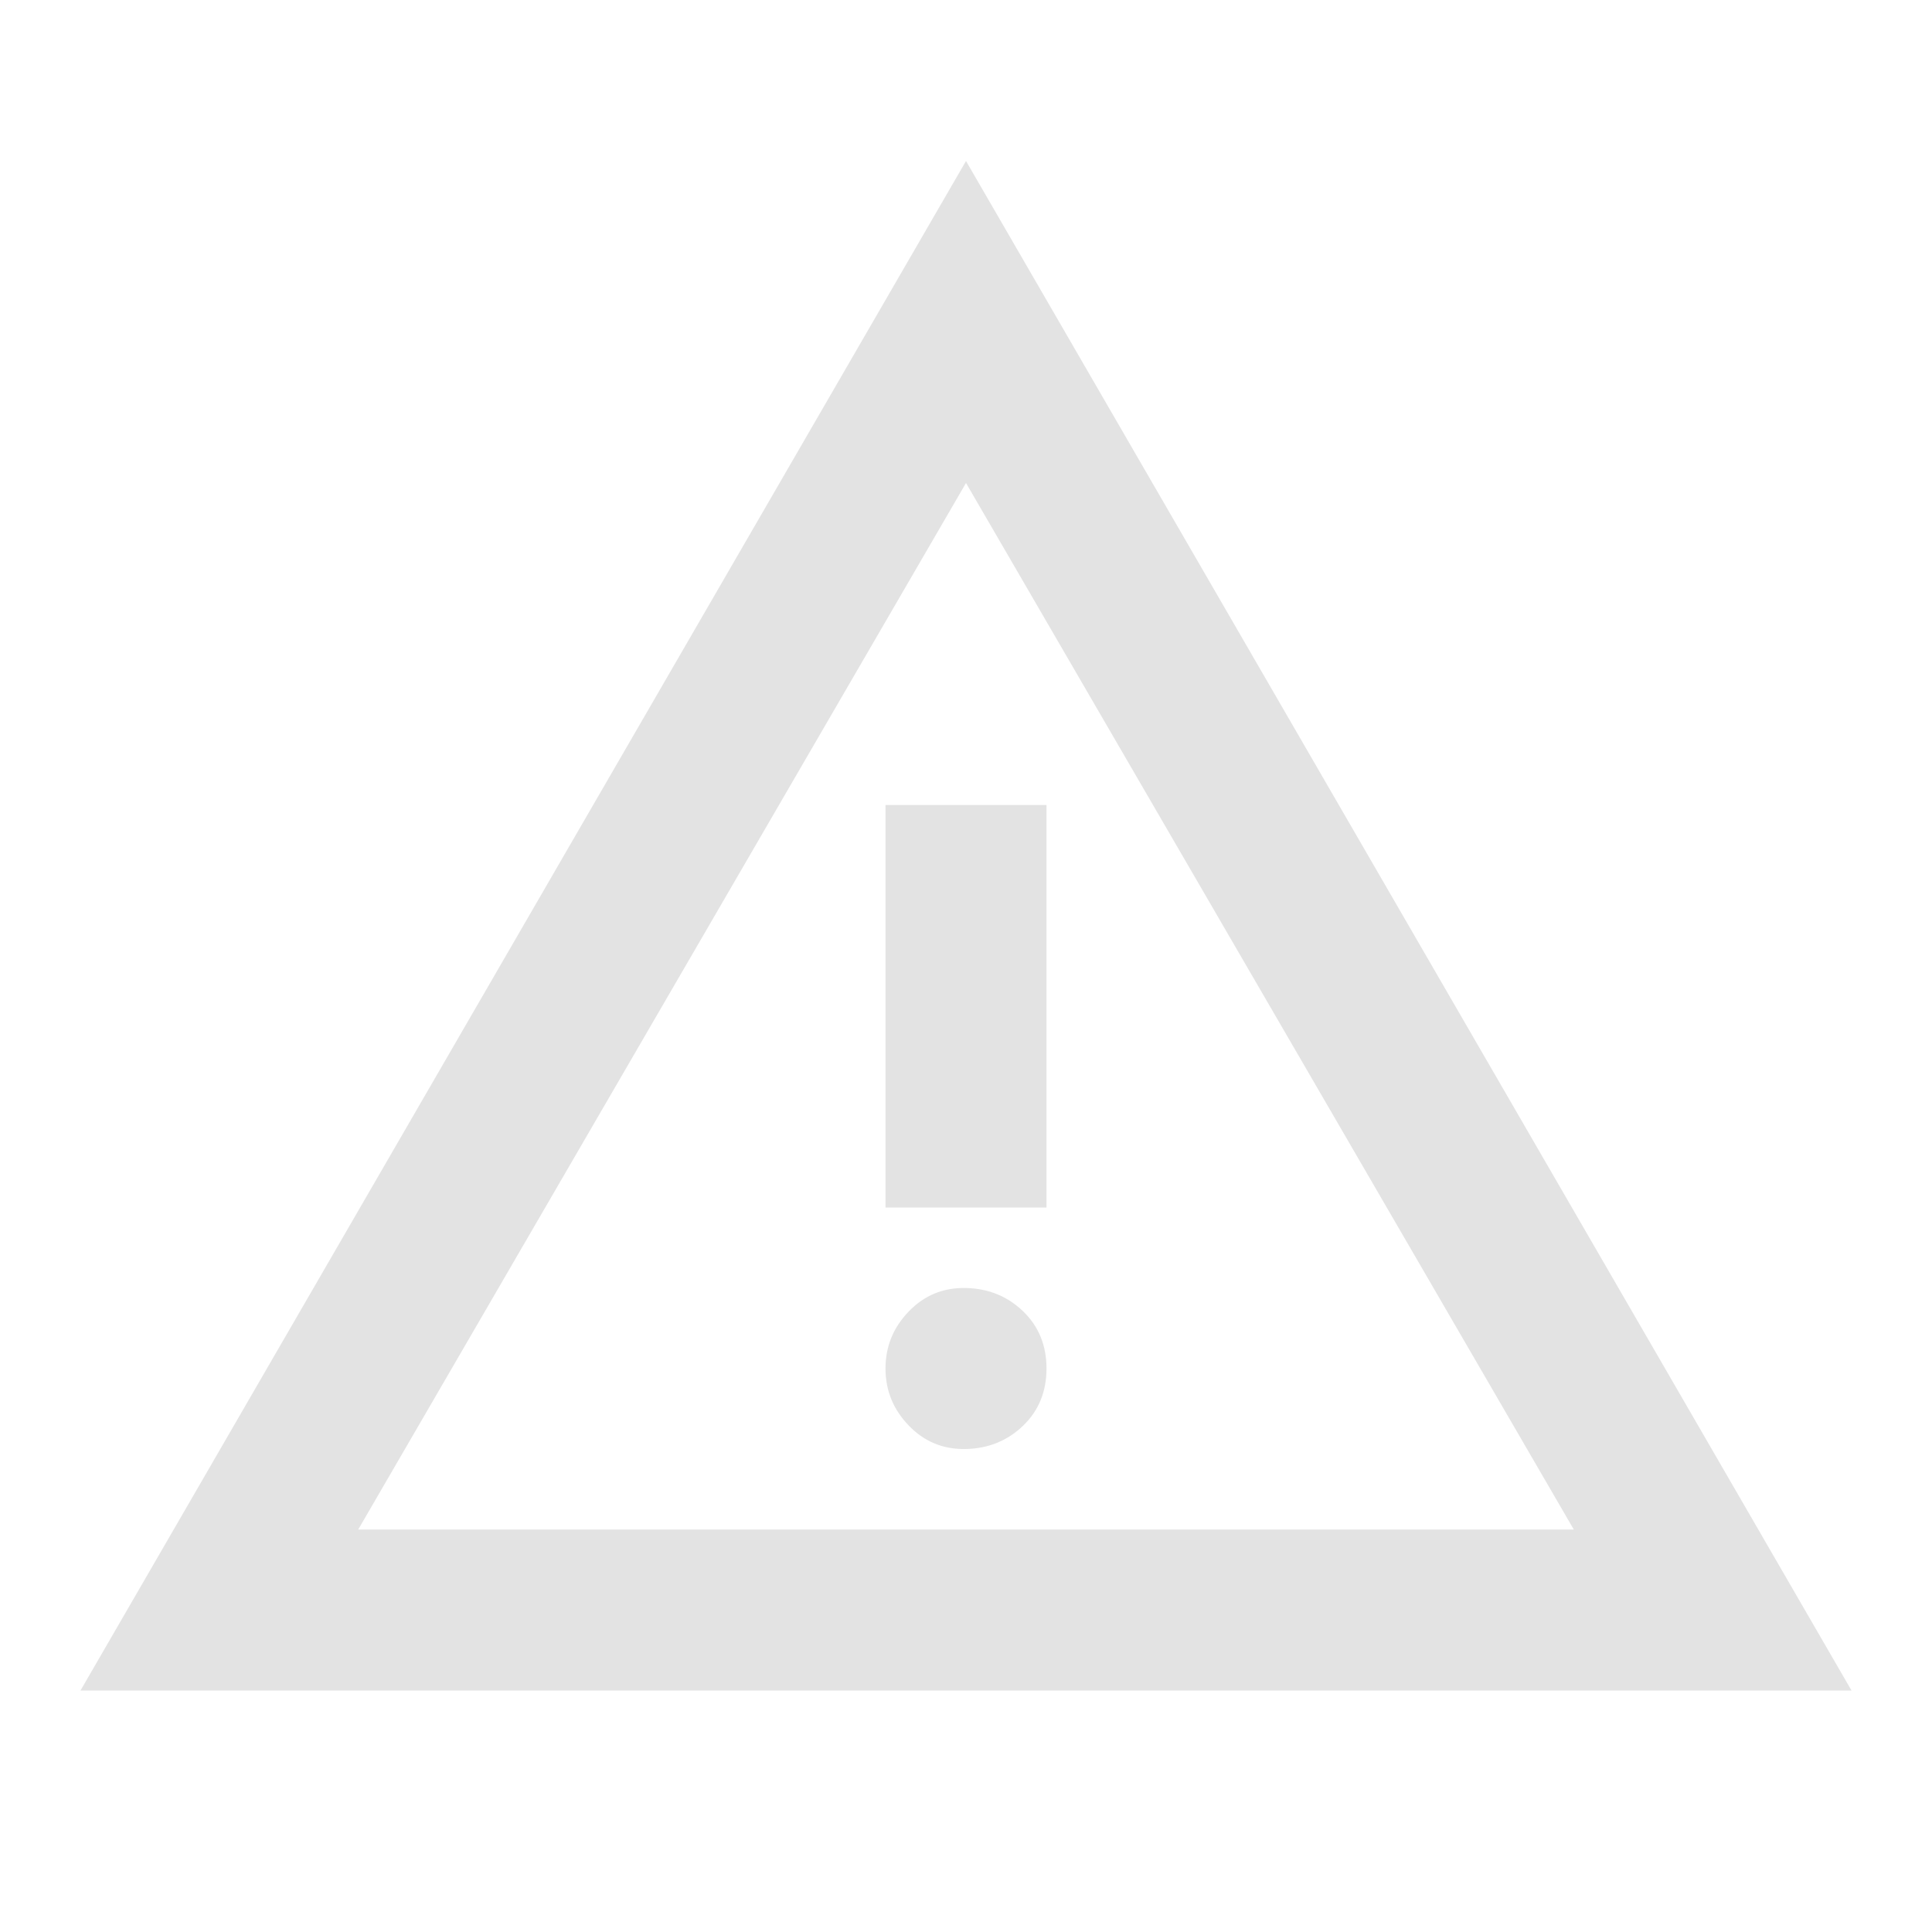
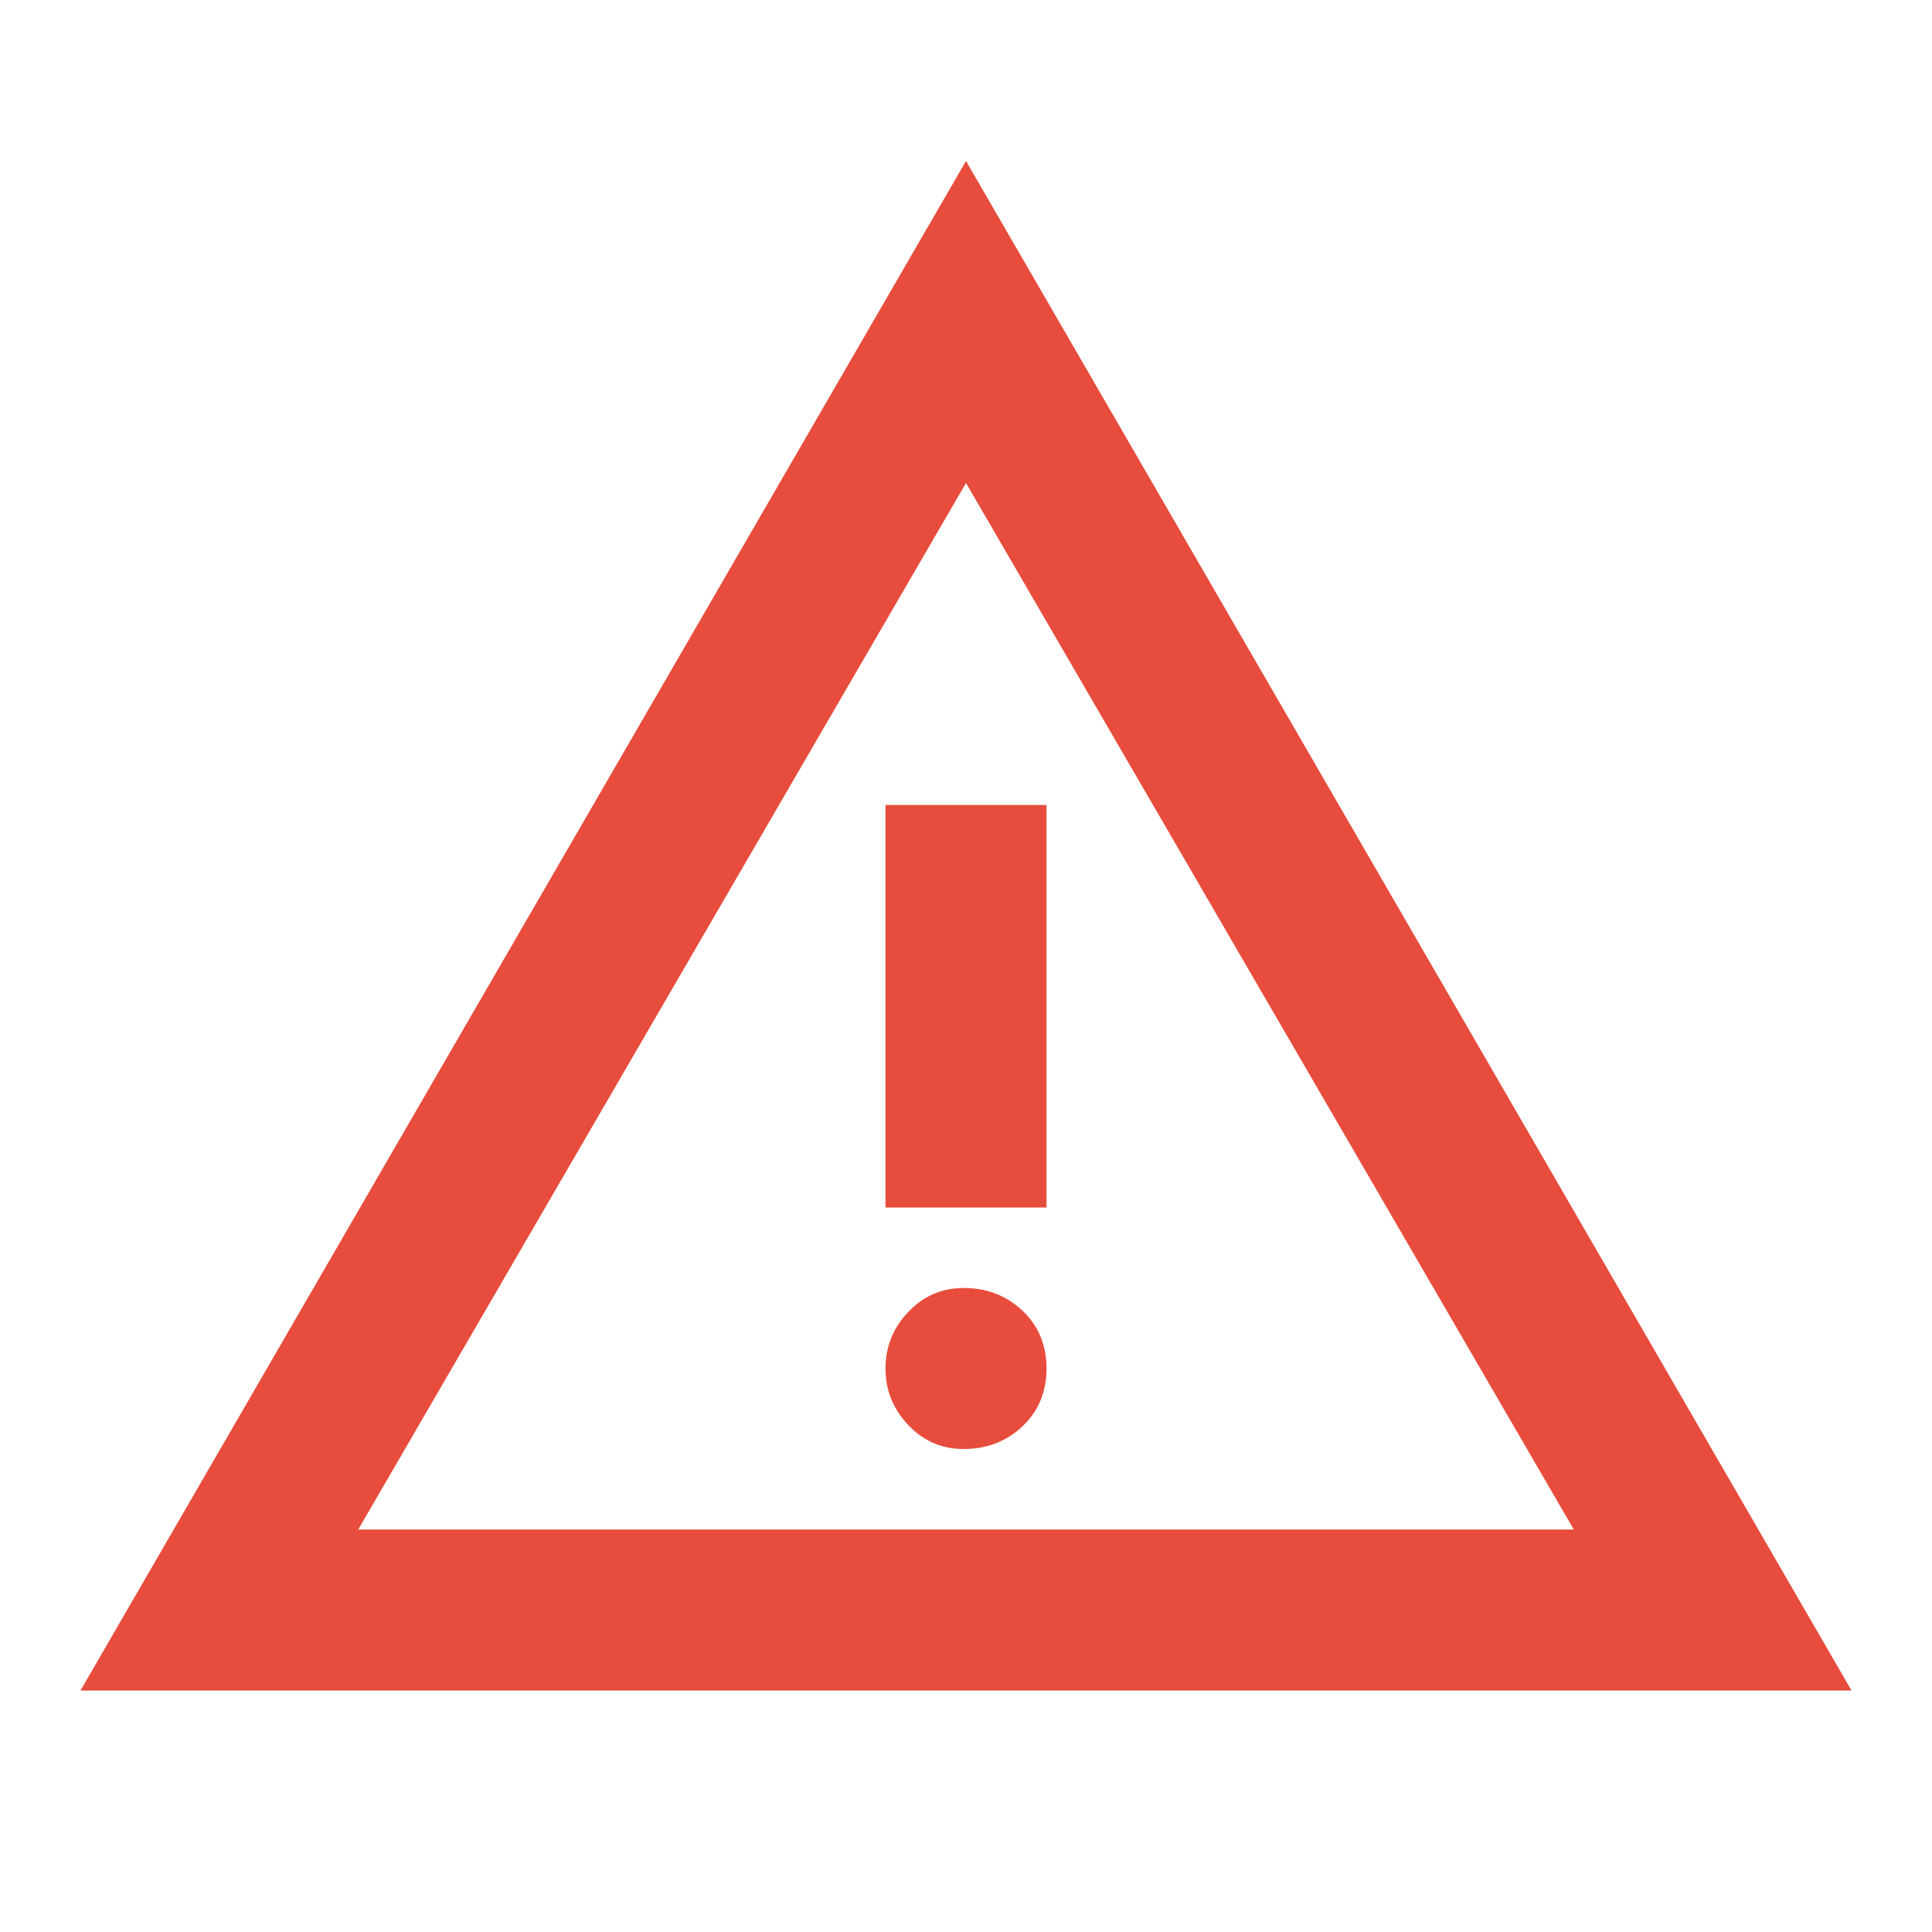
- <svg xmlns="http://www.w3.org/2000/svg" viewBox="0 0 24 24" height="24px" width="24px" fill="#e3e3e3">
+ <svg xmlns="http://www.w3.org/2000/svg" viewBox="0 0 24 24" height="24px" width="24px" fill="#E74C3C">
  <path d="M1,21L12,2L23,21H1Zm3.45-2h15.1L12,6L4.45,19Zm8.26-1.29Q13,17.43 13,17t-0.29-0.71T12,16t-0.71,0.29T11,17t0.29,0.71T12,18t0.71-0.29ZM11,15h2V10H11v5Zm1-2.5Z" />
</svg>
